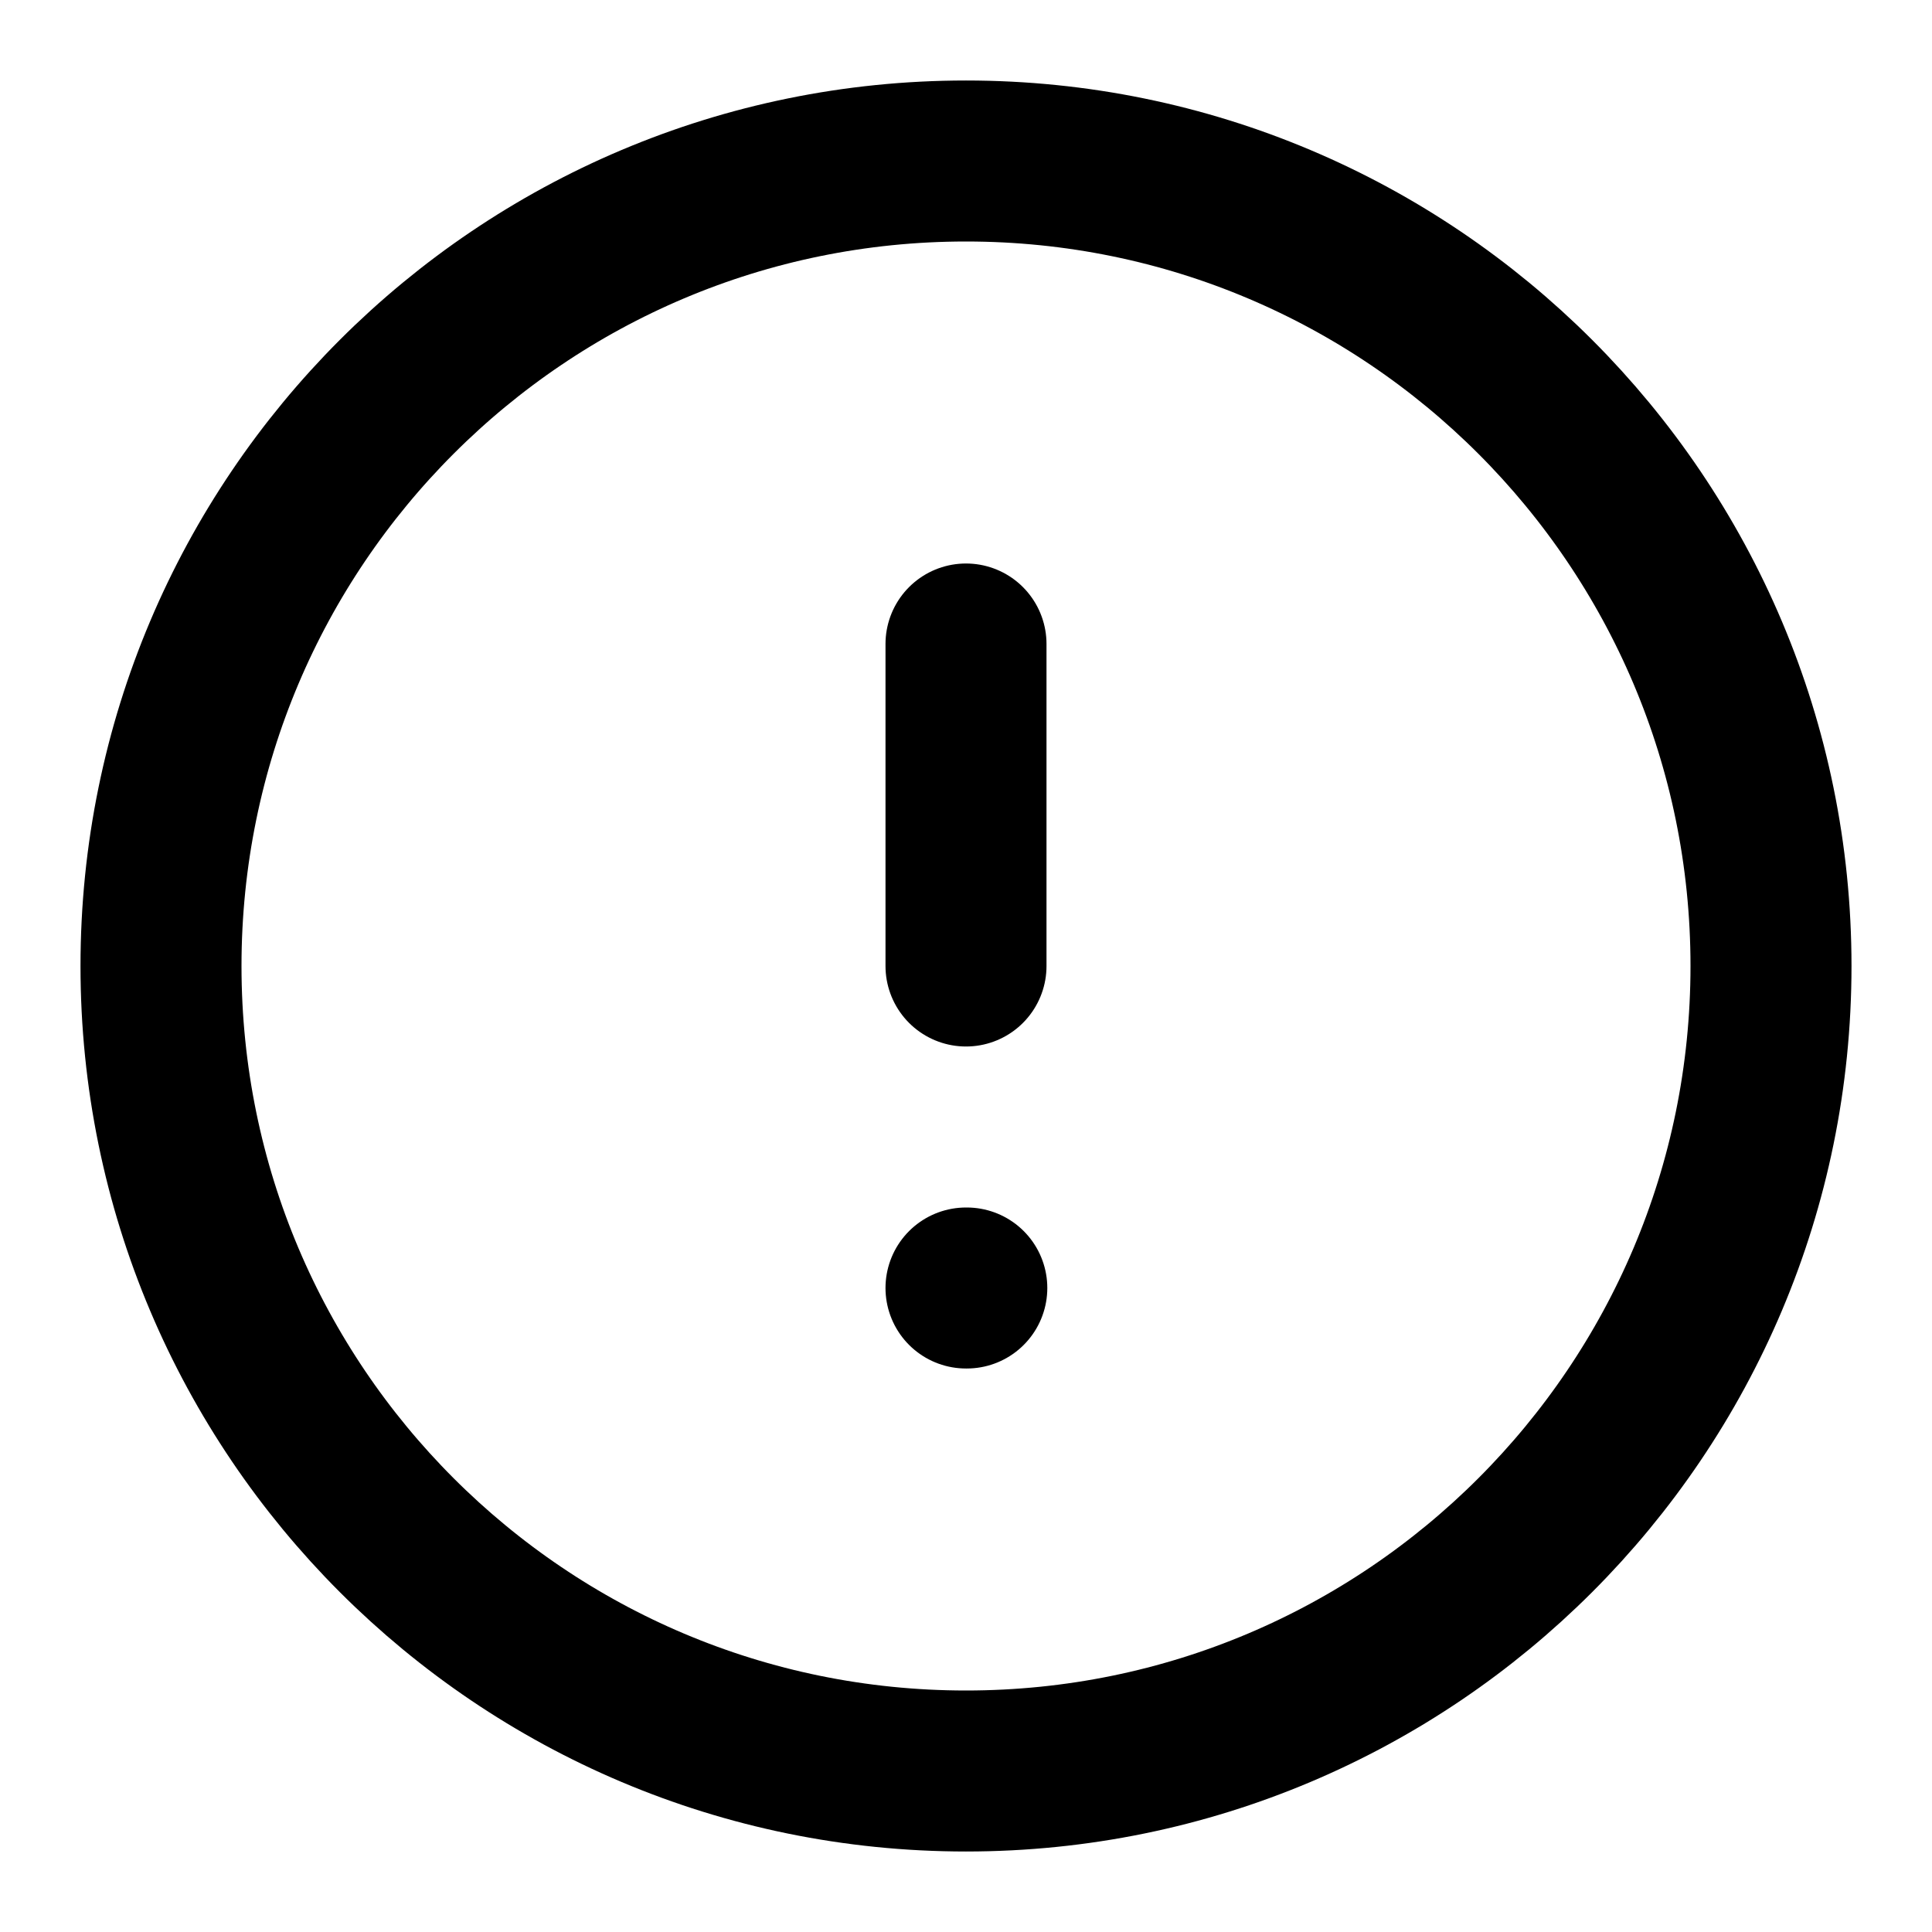
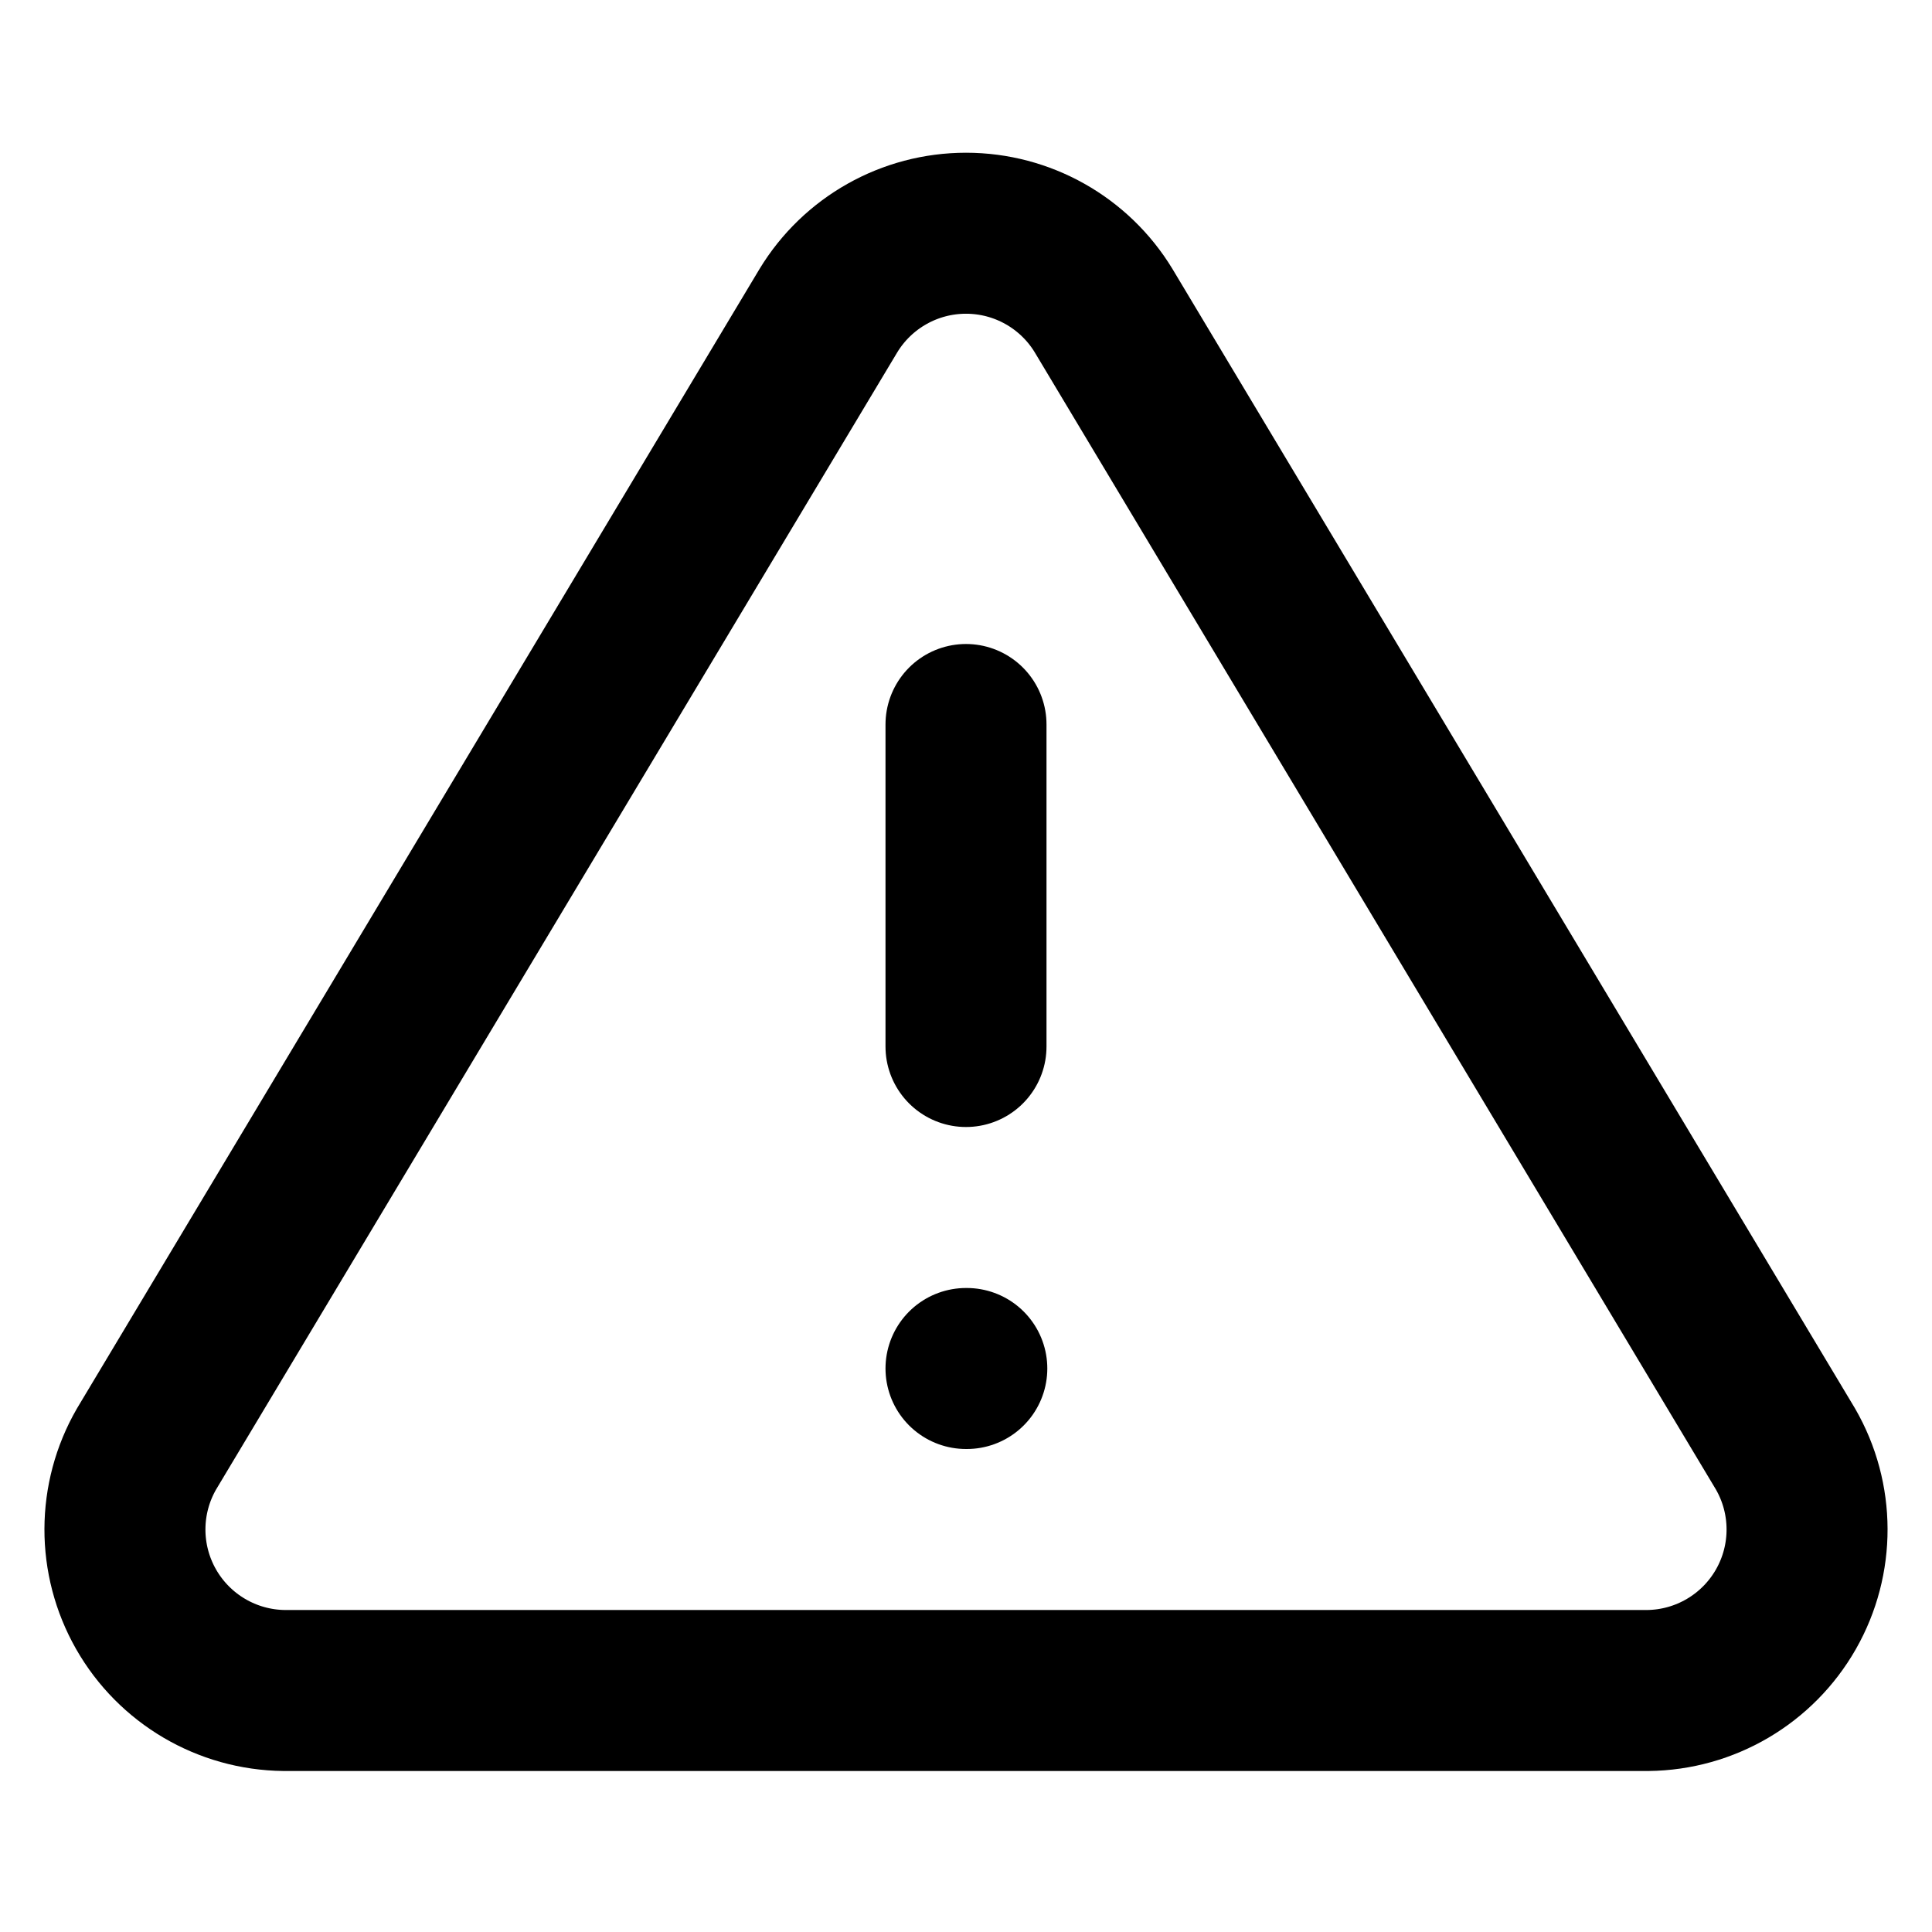
<svg xmlns="http://www.w3.org/2000/svg" viewBox="0 0 24 24" fill="none" stroke="currentColor" stroke-width="2" stroke-linecap="round" stroke-linejoin="round">
-   <circle cx="12" cy="12" r="10" />
-   <line x1="12" y1="8" x2="12" y2="12" />
-   <line x1="12" y1="16" x2="12.01" y2="16" />
+   <path d="M10.29 3.86L1.82 18a2 2 0 0 0 1.71 3h16.94a2 2 0 0 0 1.71-3L13.71 3.86a2 2 0 0 0-3.42 0z" />
+   <line x1="12" y1="9" x2="12" y2="13" />
+   <line x1="12" y1="17" x2="12.01" y2="17" />
</svg>
